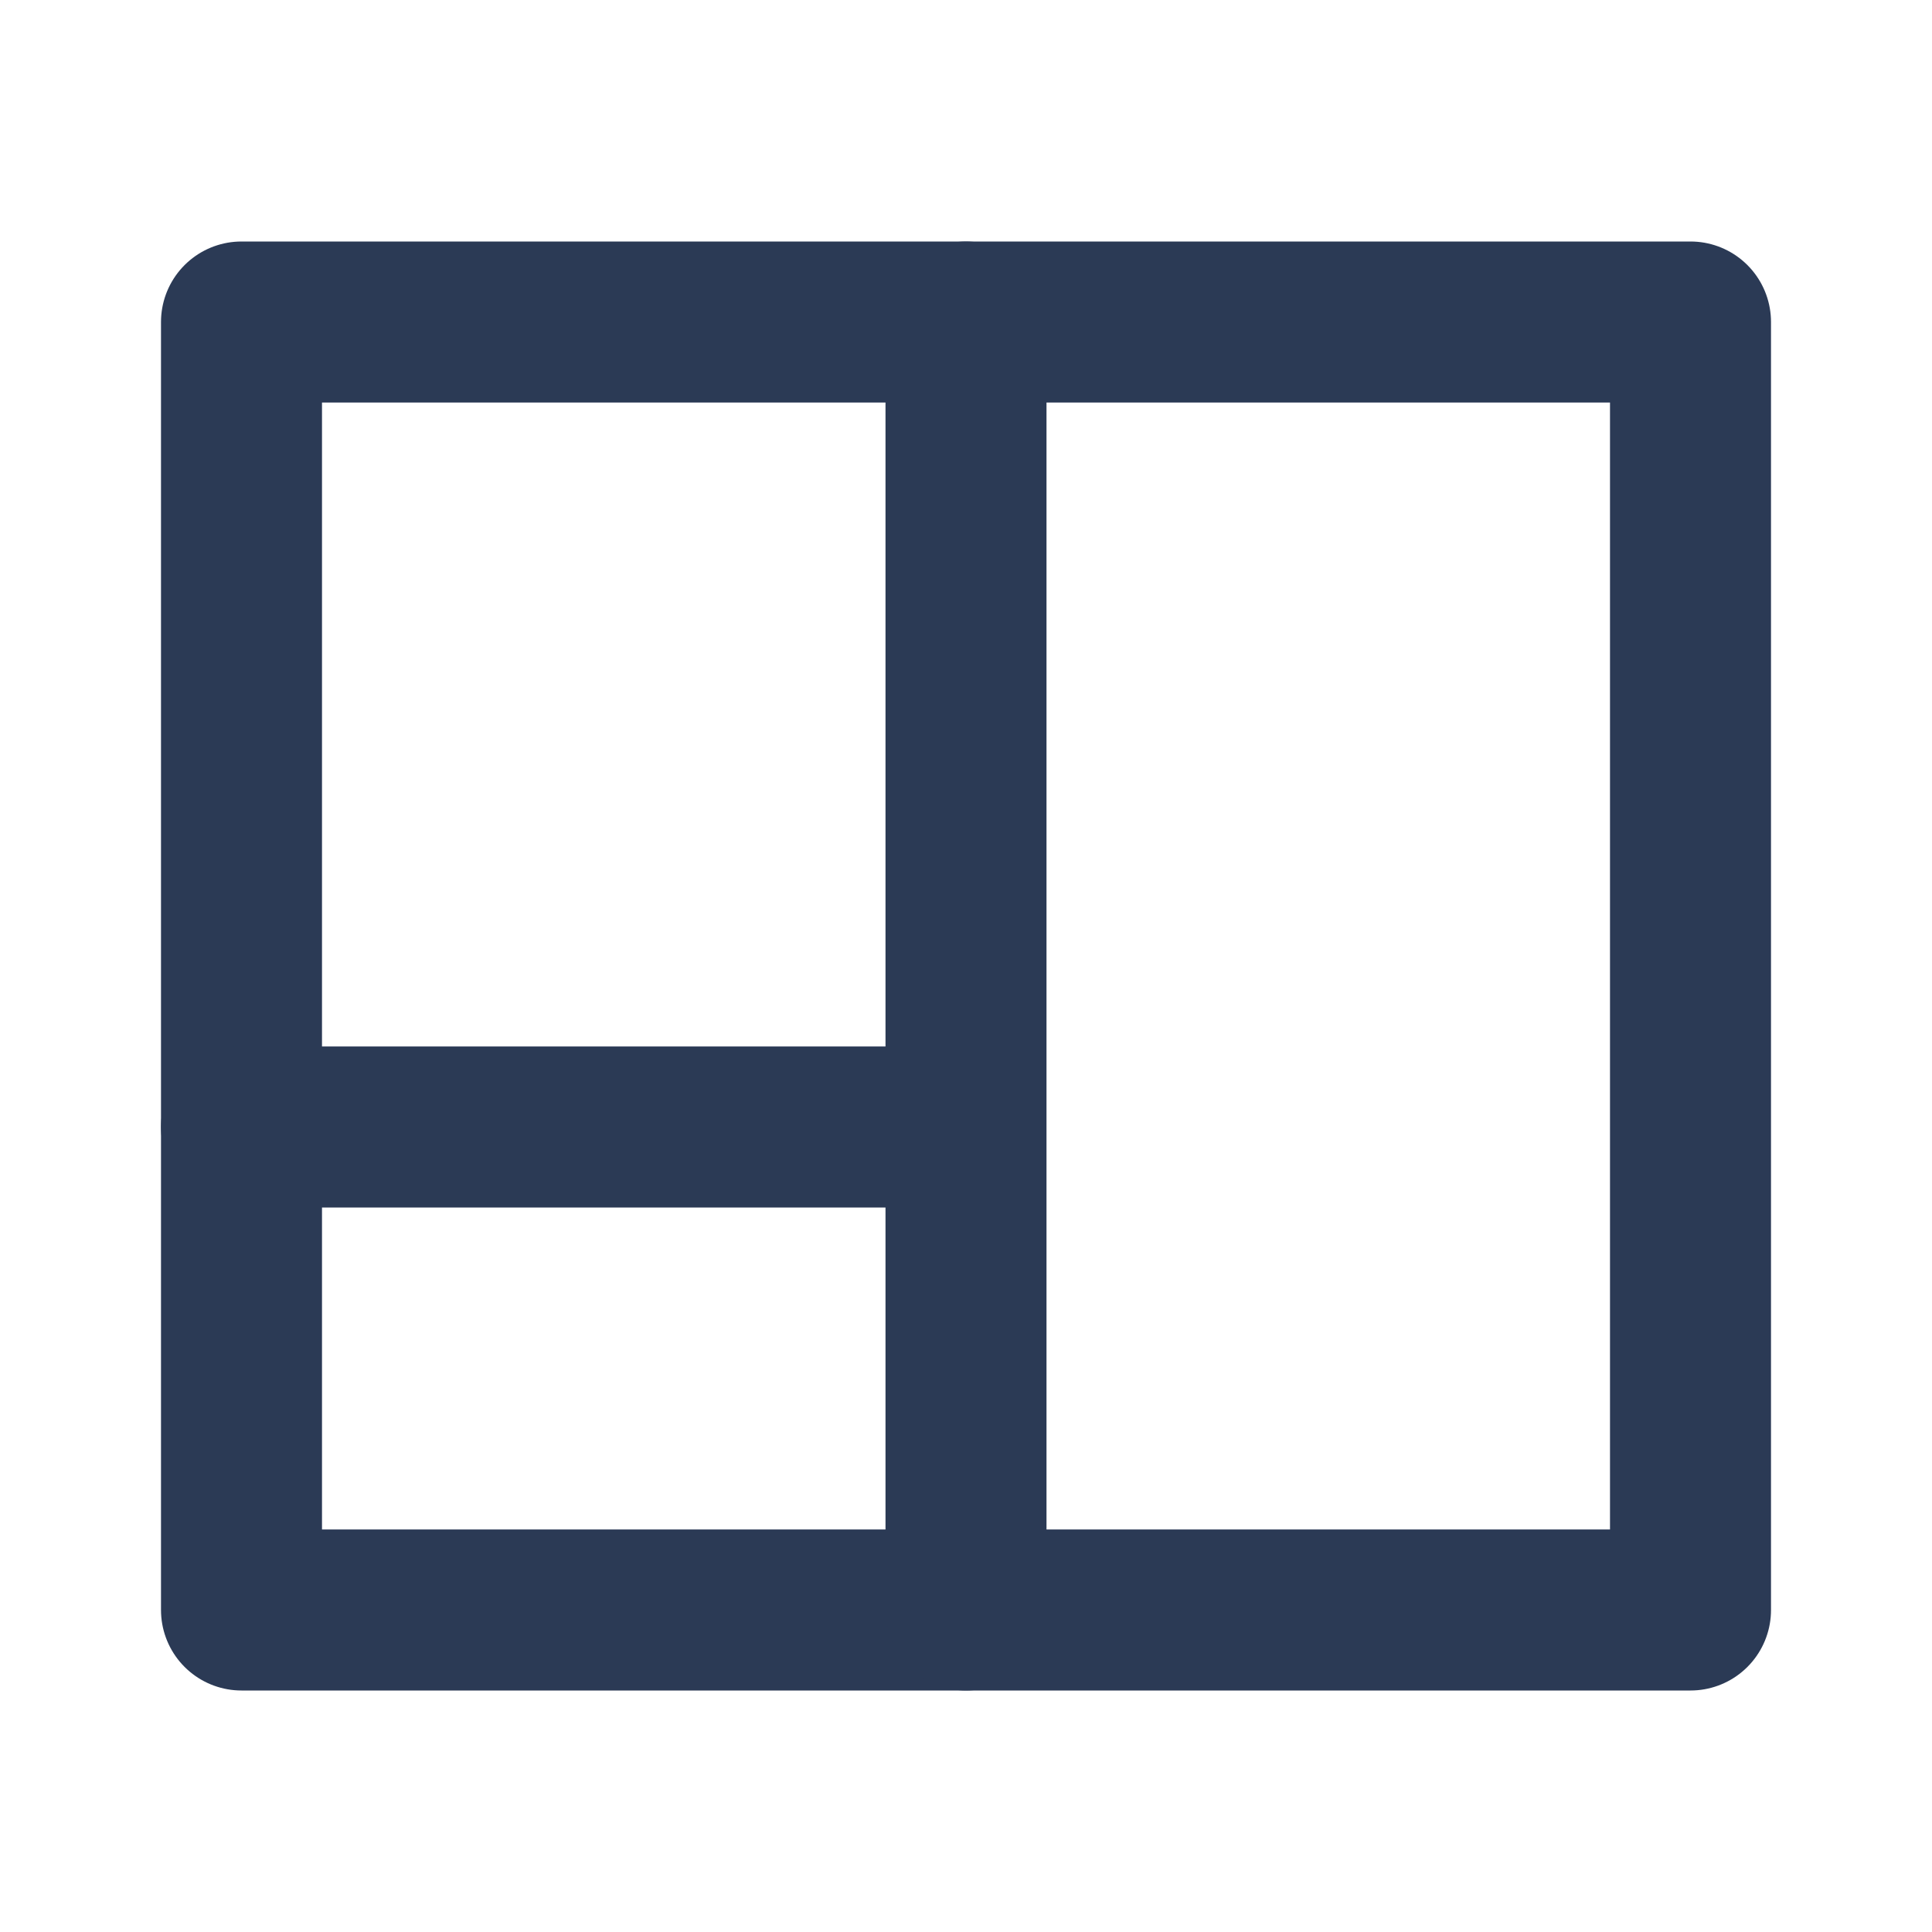
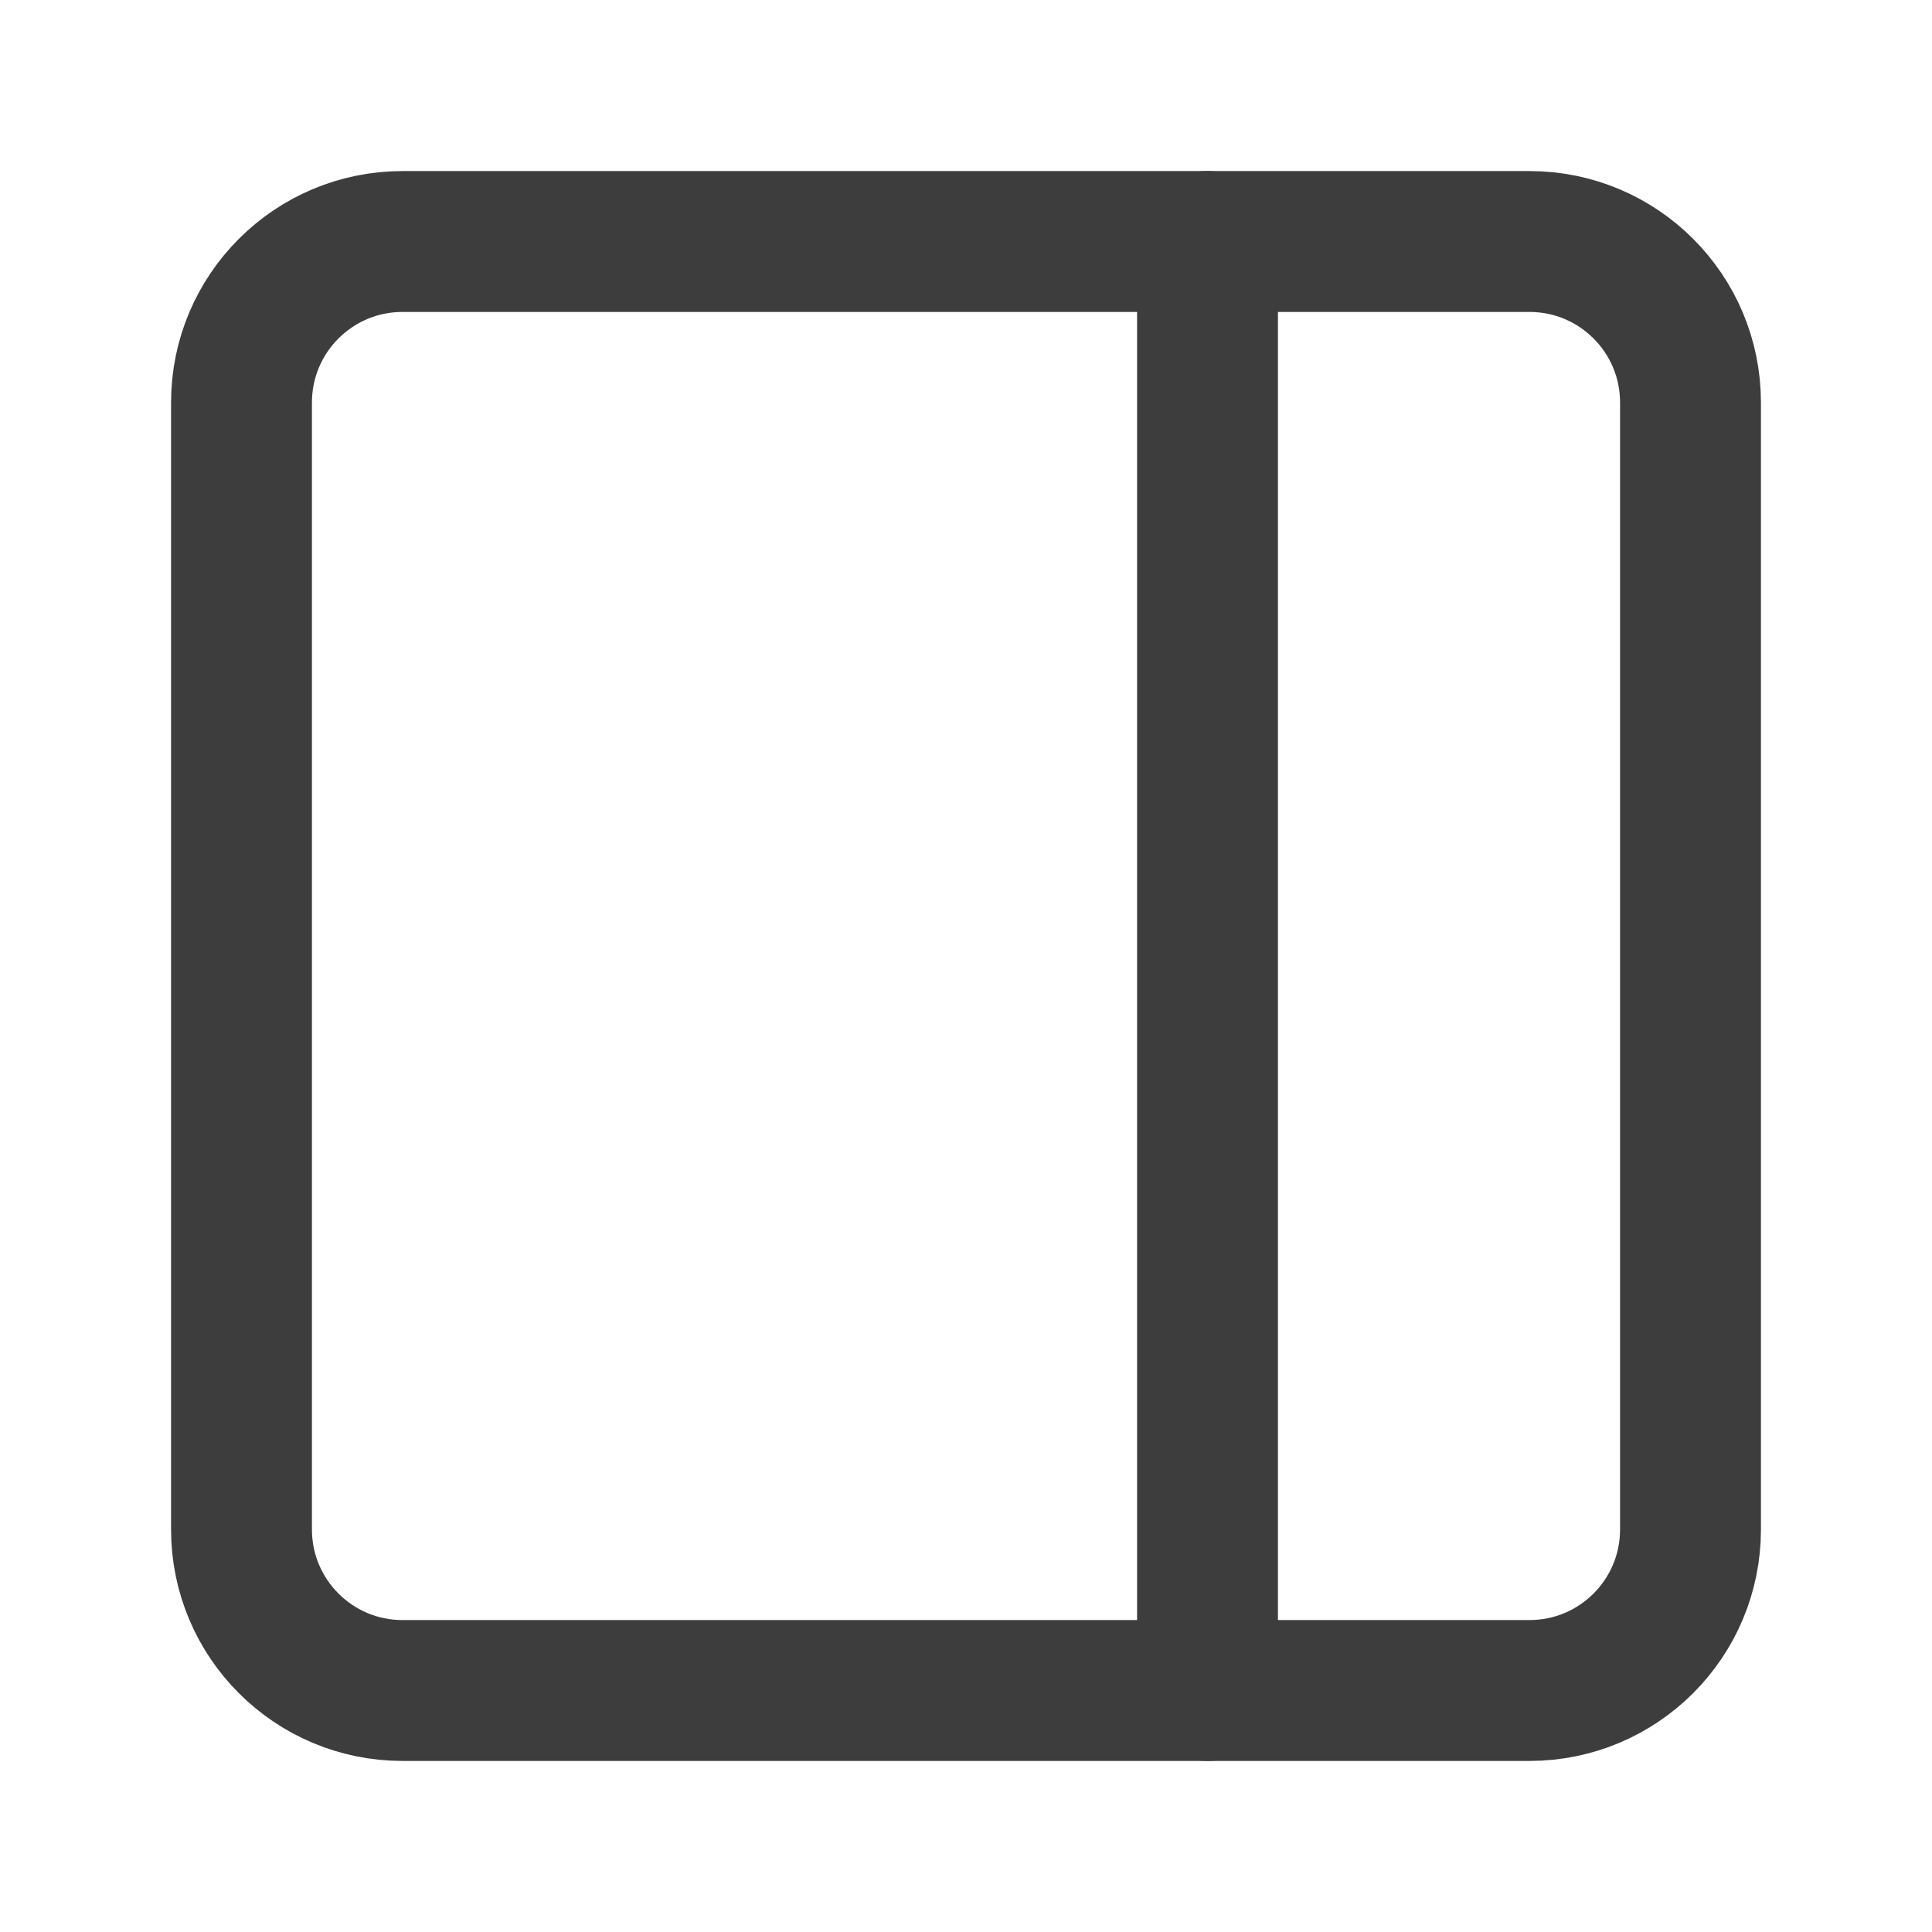
- <svg xmlns="http://www.w3.org/2000/svg" width="24" height="24" viewBox="0 0 24 24">
-   <rect x="3" y="4" width="18" height="16" stroke="#2b3a55" stroke-width="2" fill="none" stroke-linecap="round" stroke-linejoin="round" />
-   <path d="M3 14h9M12 4v16" stroke="#2b3a55" stroke-width="2" fill="none" stroke-linecap="round" stroke-linejoin="round" />
+ <svg xmlns="http://www.w3.org/2000/svg" width="24" height="24" viewBox="0 0 24 24" fill="none" stroke="#3d3d3d" stroke-width="1.75" stroke-linecap="round" stroke-linejoin="round">
+   <rect width="18" height="18" x="3" y="3" rx="2" />
+   <path d="M15 3v18" />
</svg>
